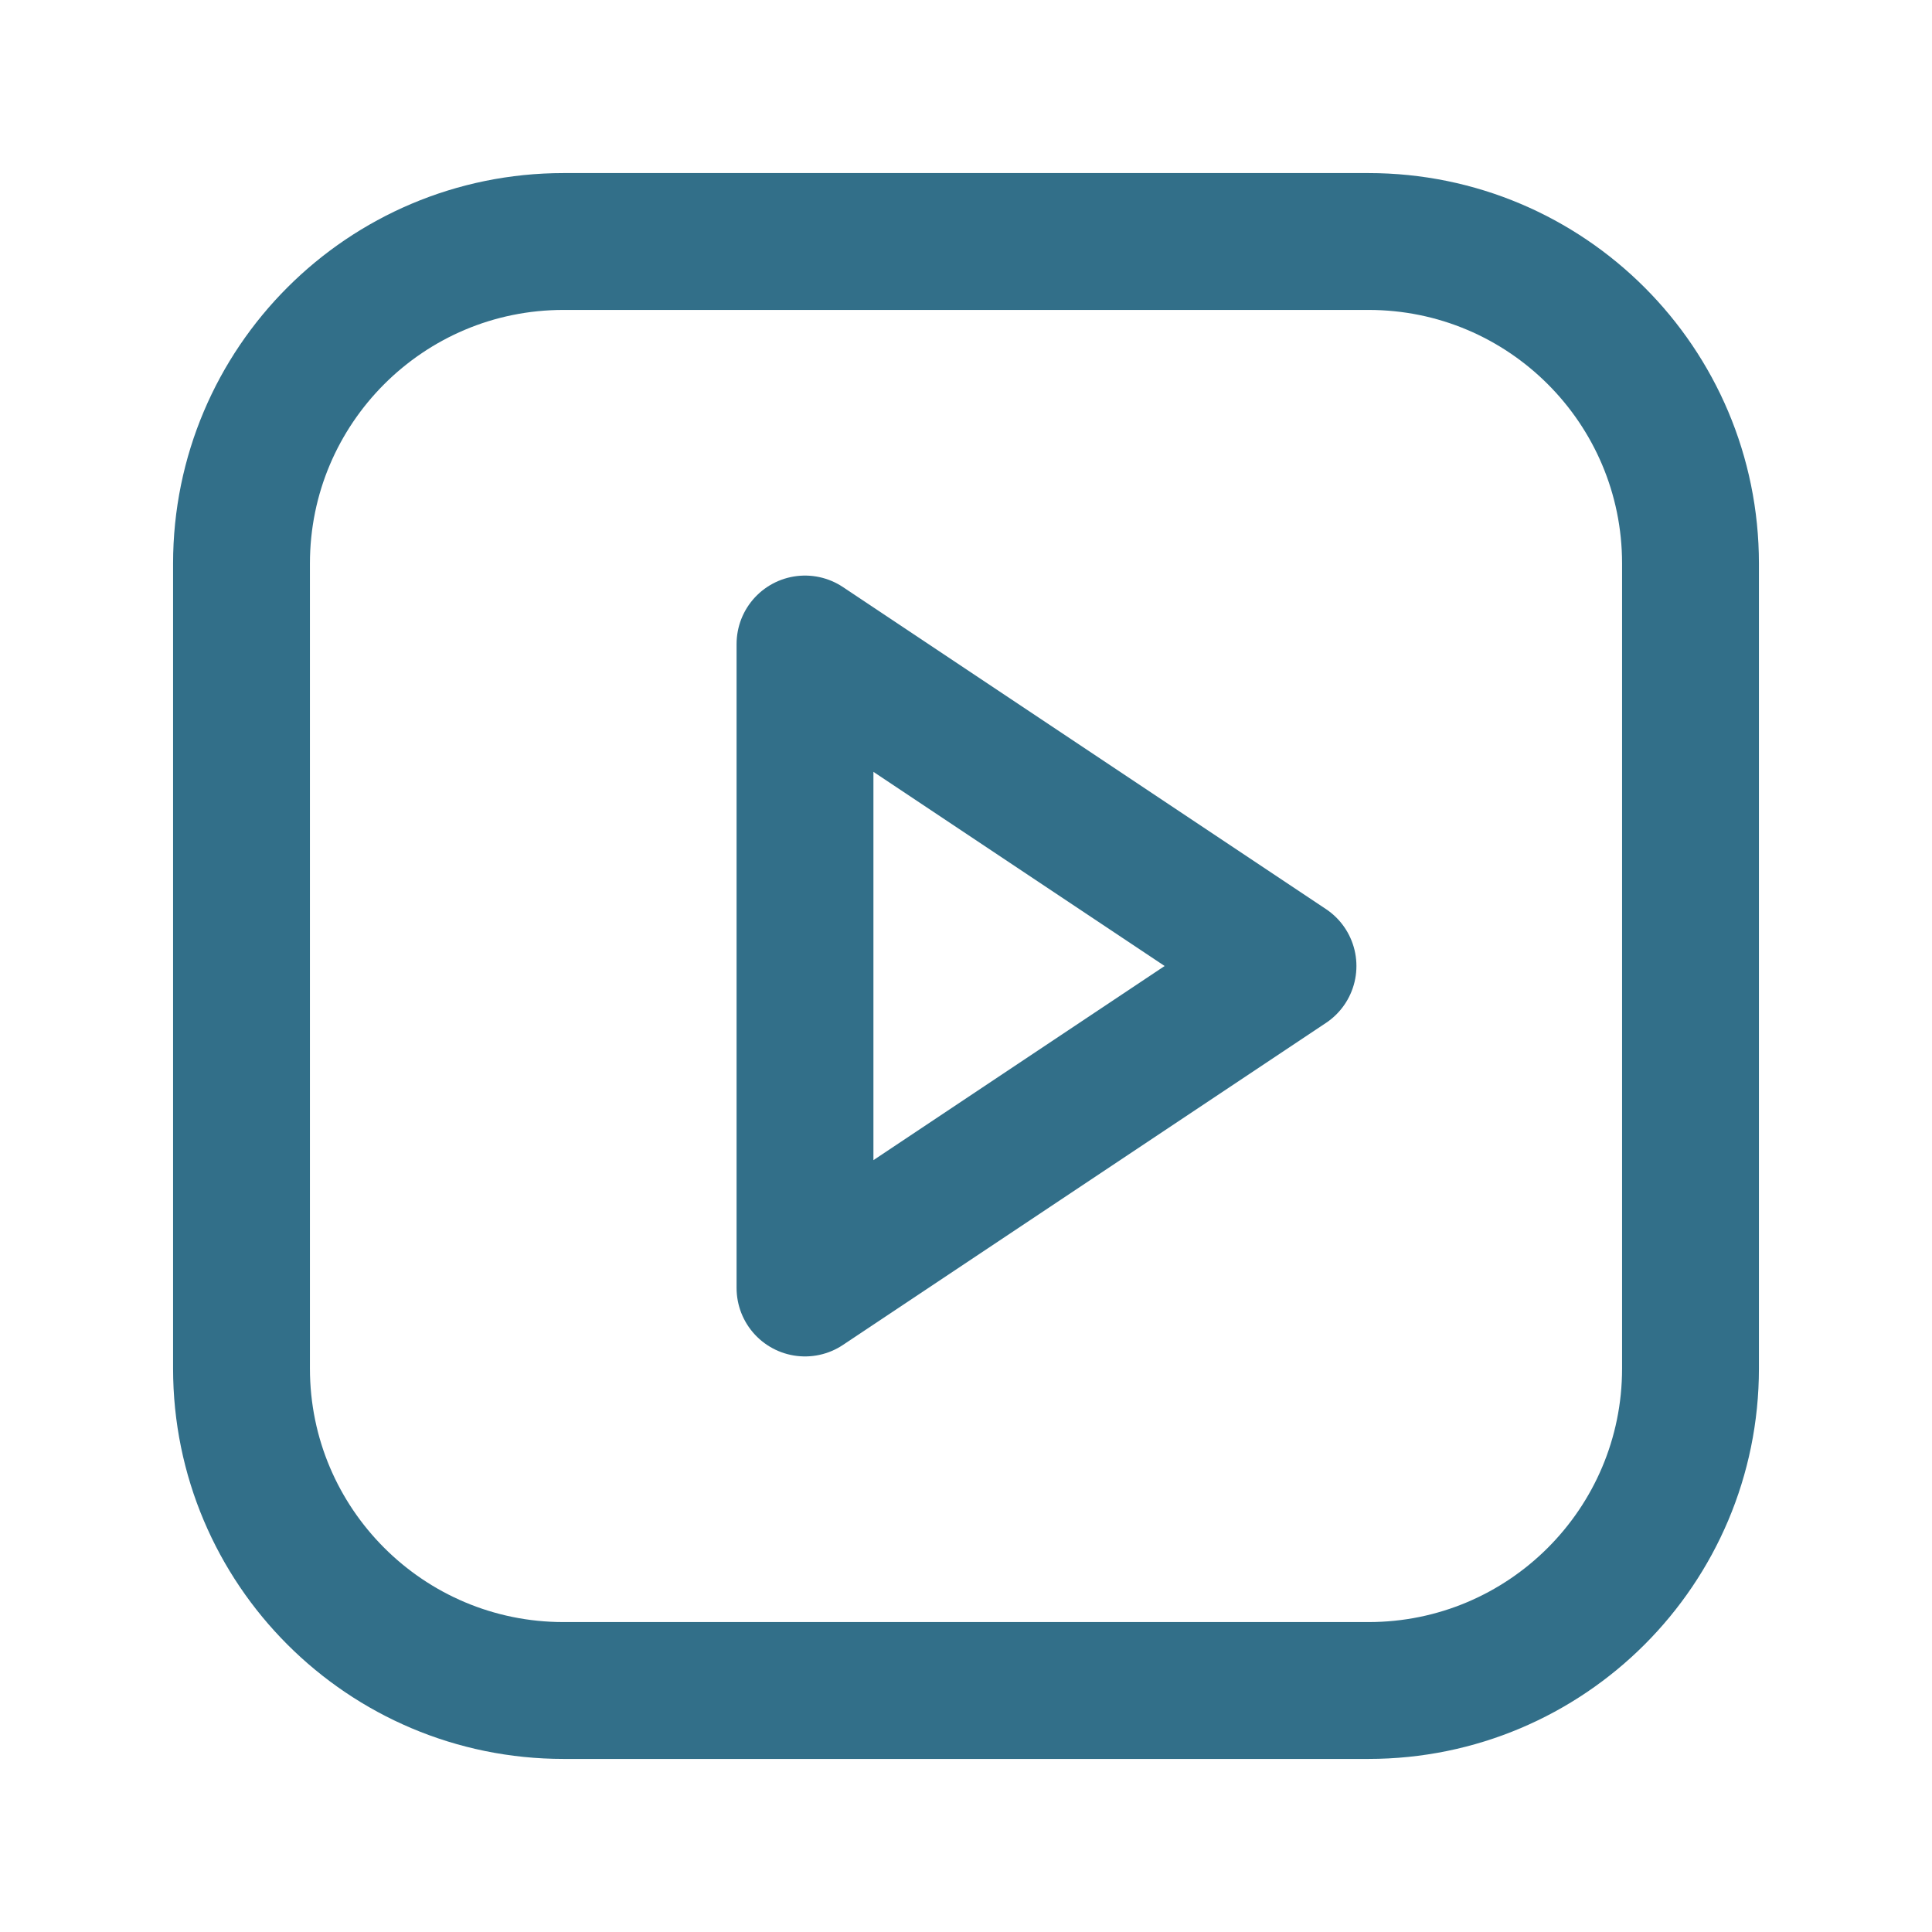
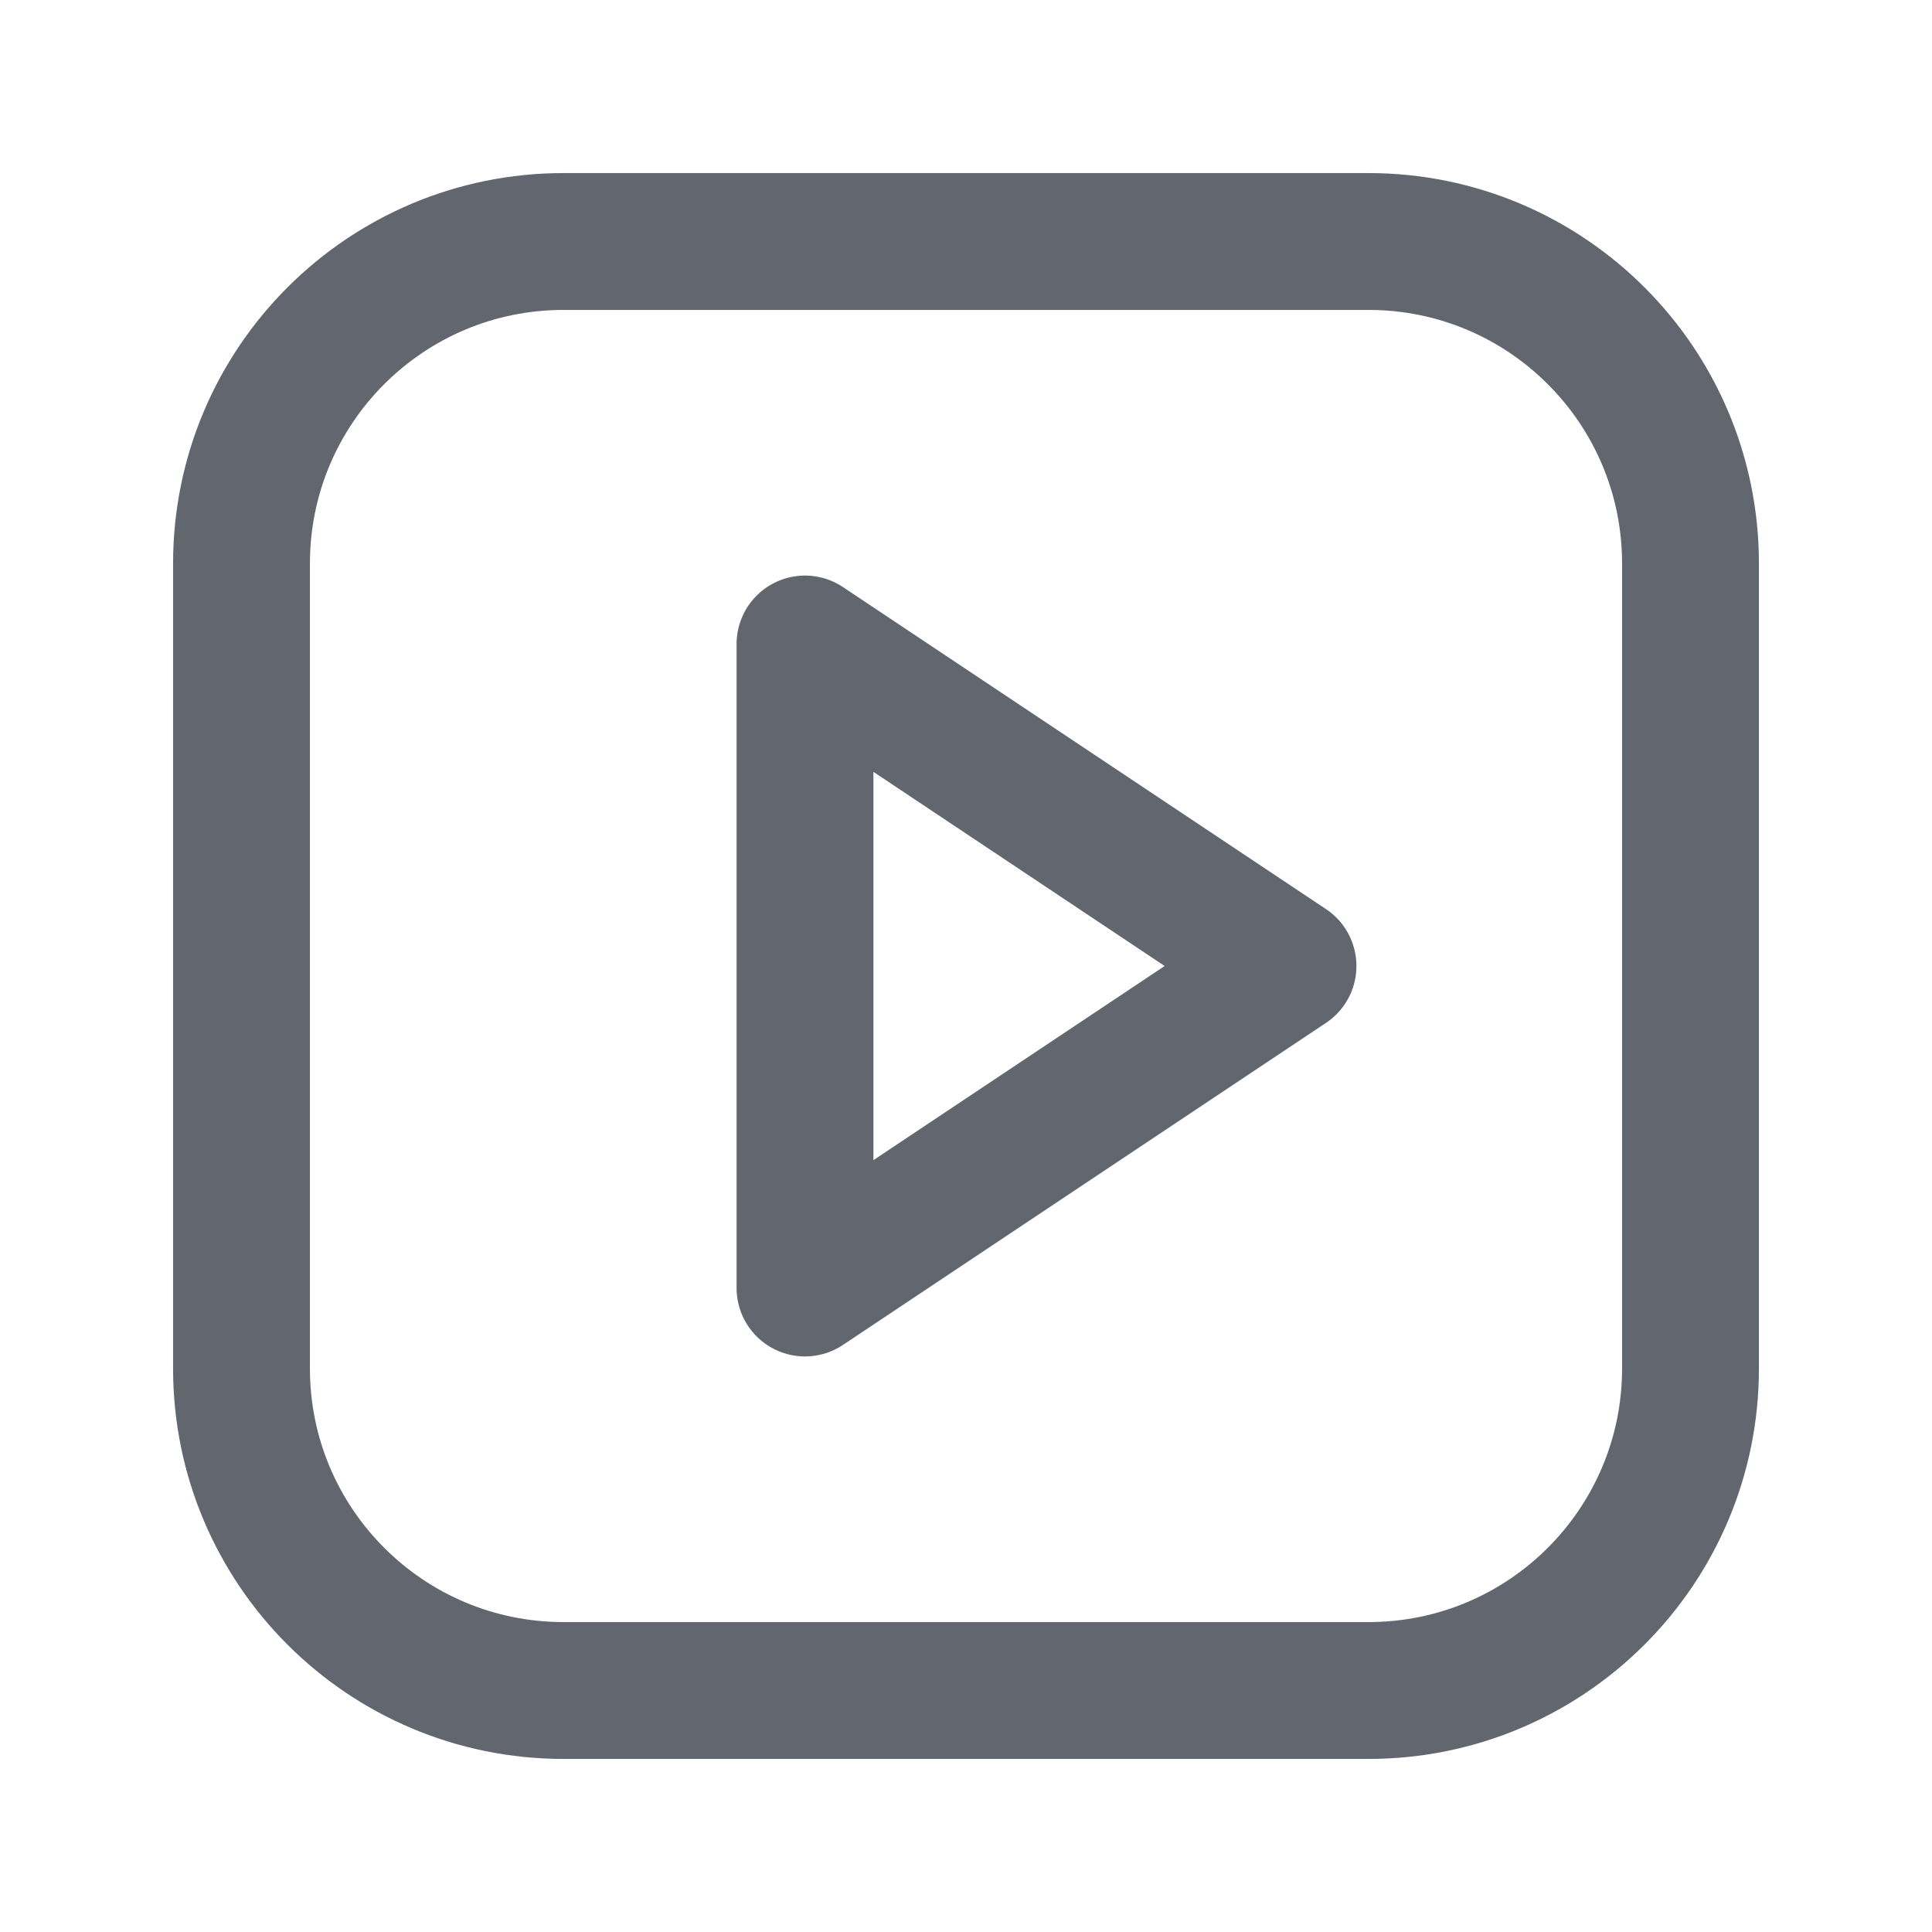
- <svg xmlns="http://www.w3.org/2000/svg" viewBox="0 0 24 24" fill="none" stroke="#326f89" stroke-width="1.7" stroke-linecap="round" stroke-linejoin="round">
+ <svg xmlns="http://www.w3.org/2000/svg" viewBox="0 0 24 24" fill="none" stroke="#62666e" stroke-width="1.7" stroke-linecap="round" stroke-linejoin="round">
  <rect x="3" y="3" width="18" height="18" rx="4" />
  <path d="m10 8 6 4-6 4Z" />
</svg>
